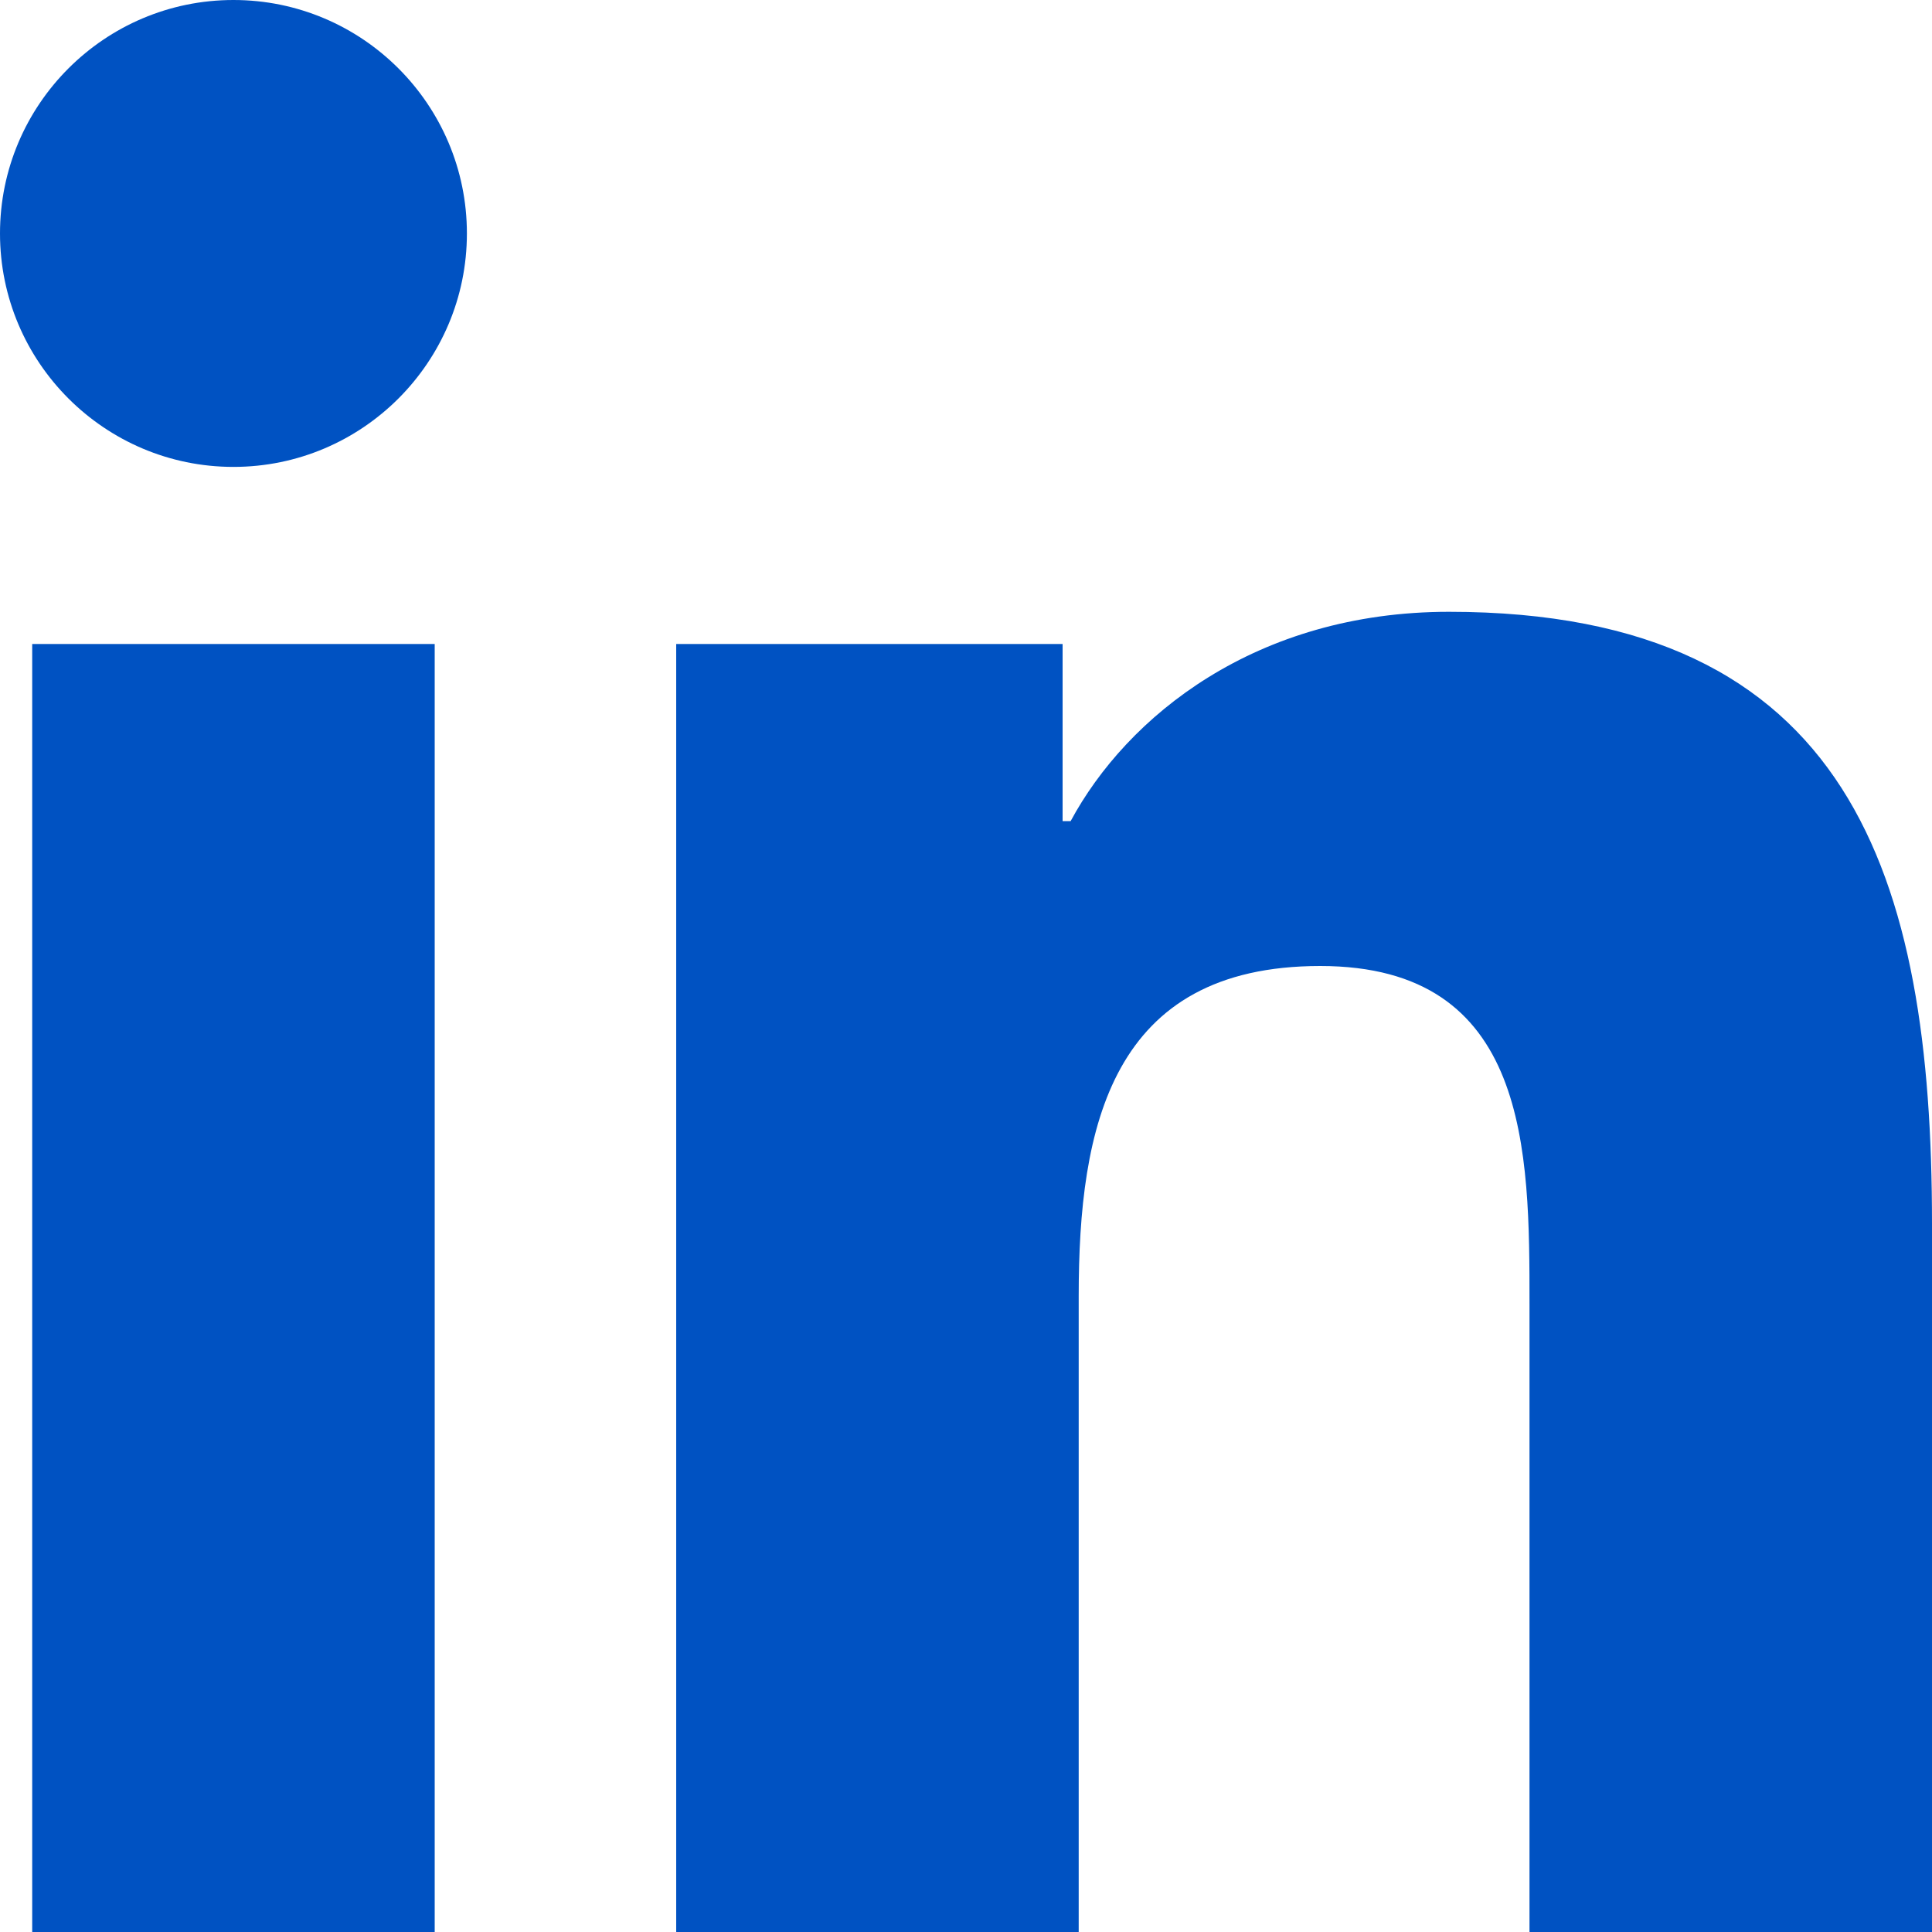
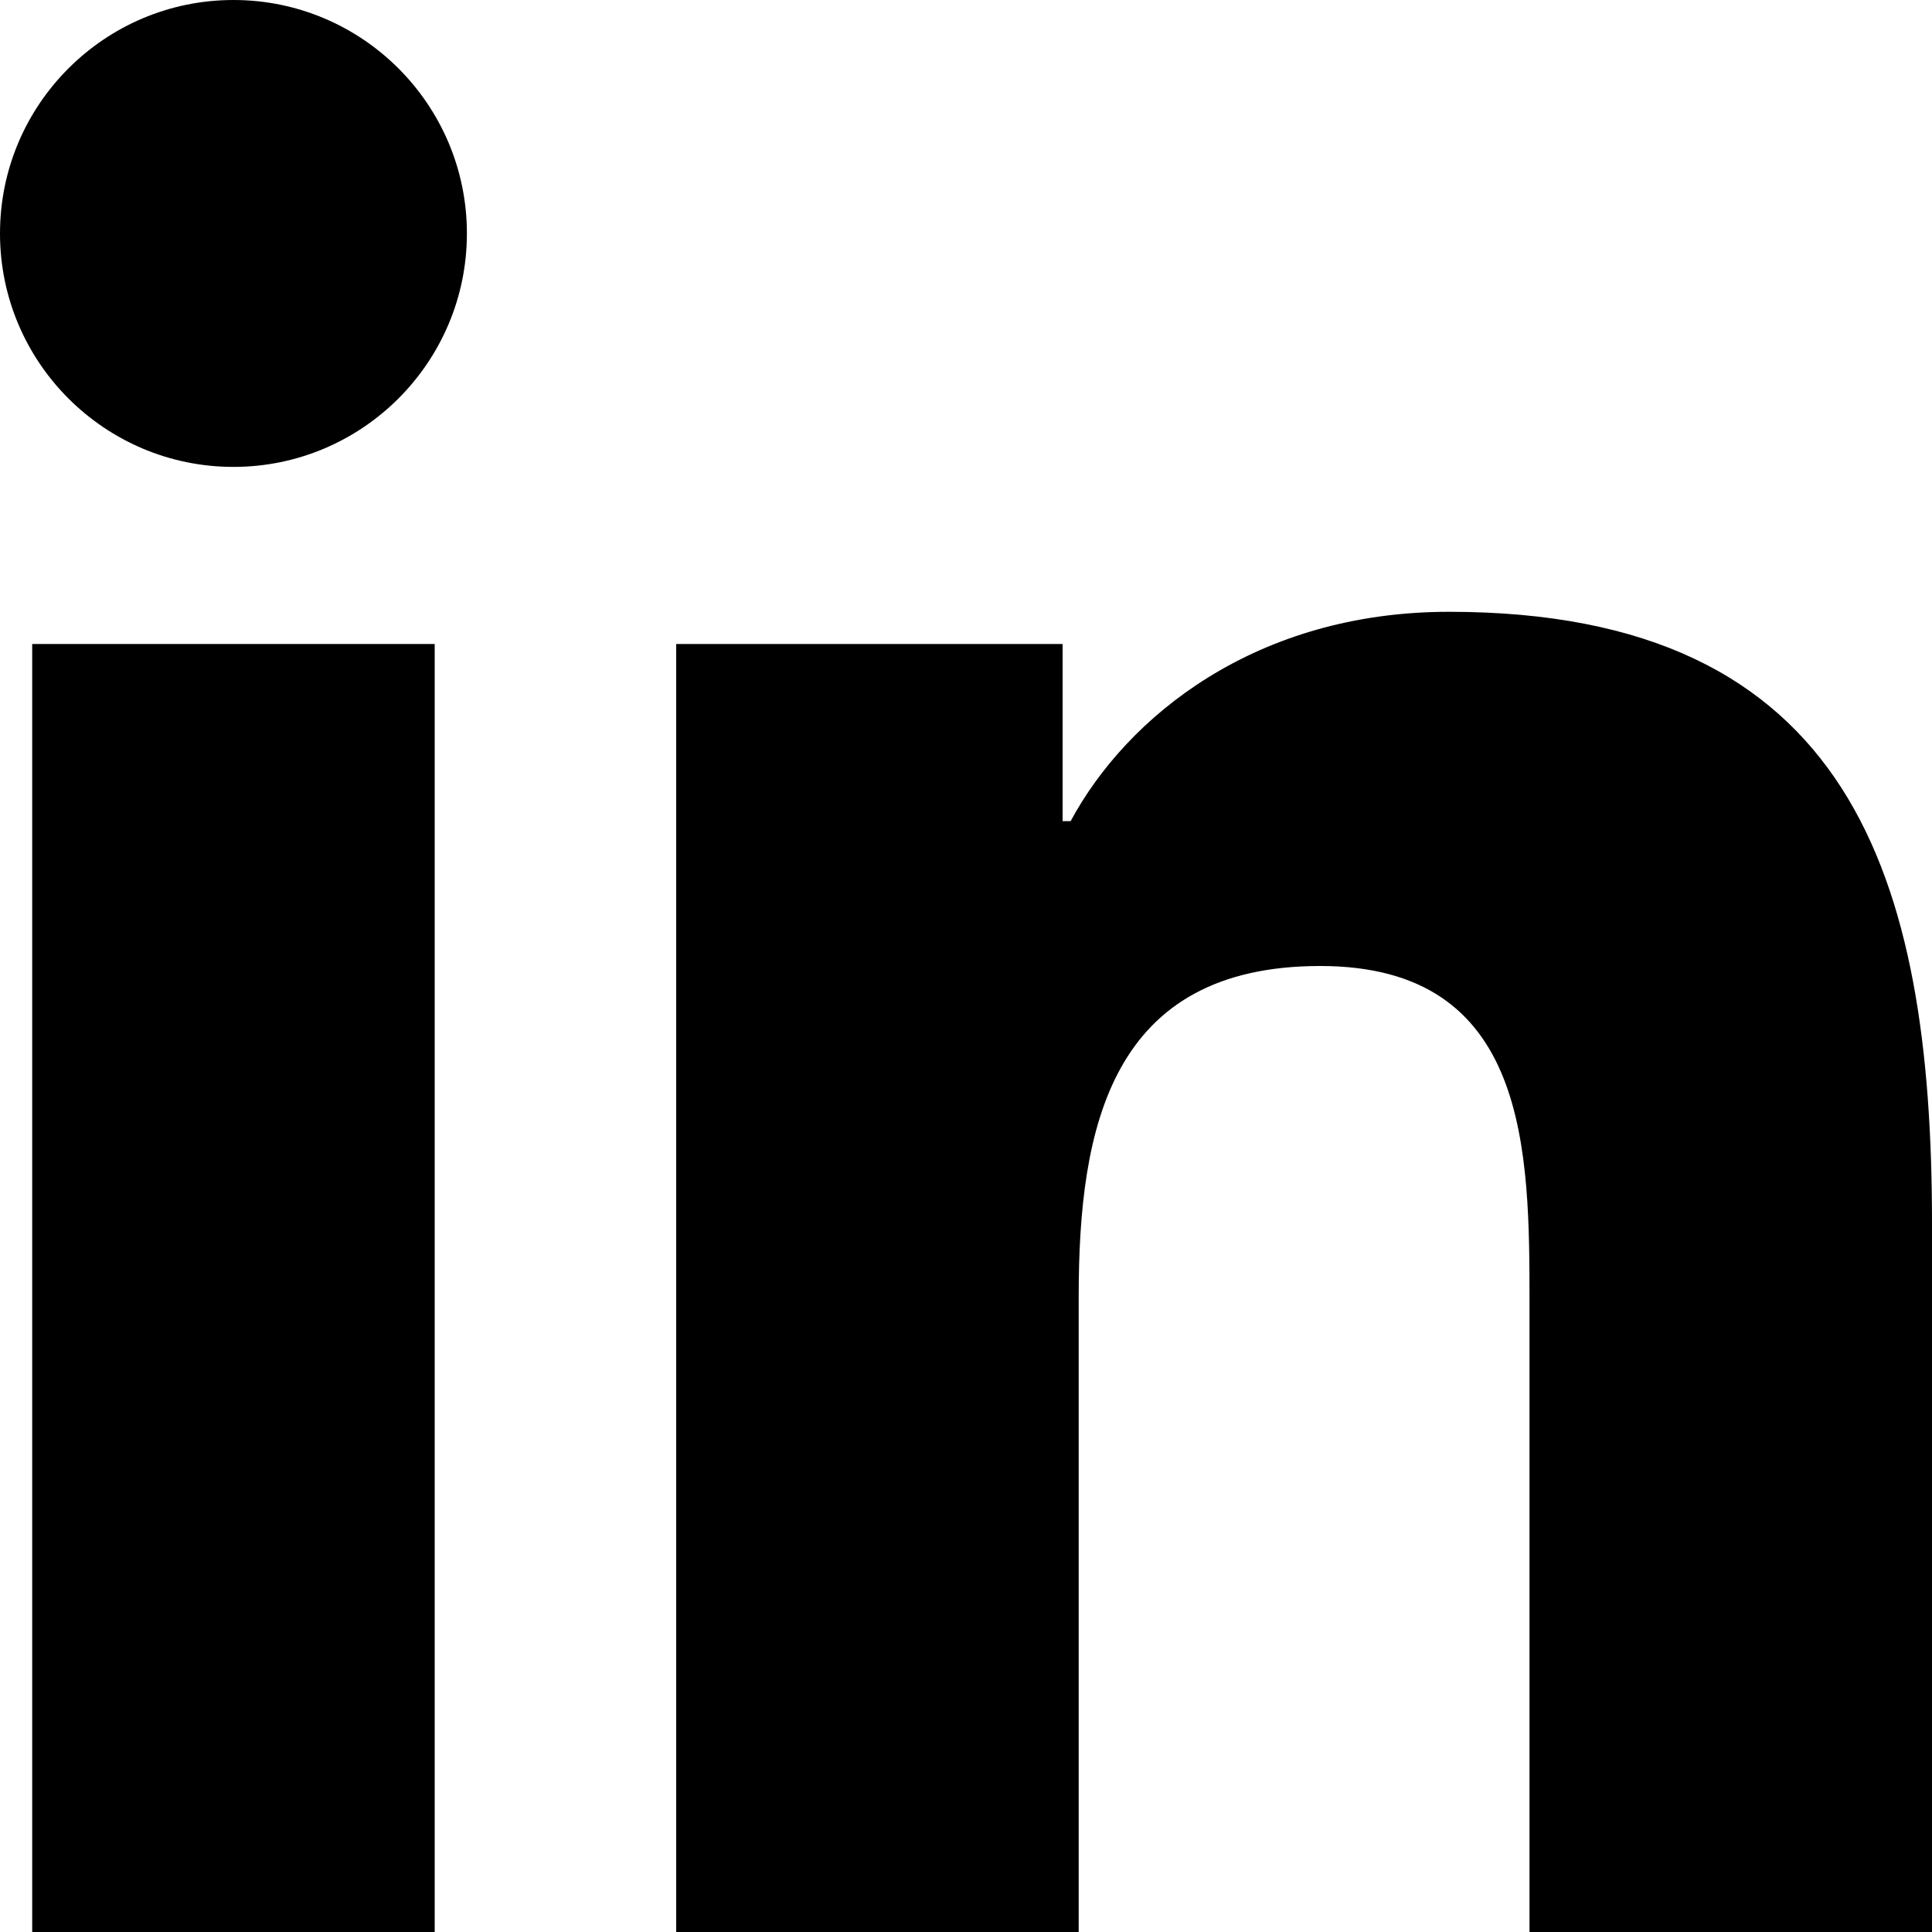
- <svg xmlns="http://www.w3.org/2000/svg" xmlns:xlink="http://www.w3.org/1999/xlink" version="1.1" id="Layer_1" x="0px" y="0px" viewBox="0 0 24 24" style="enable-background:new 0 0 24 24;" xml:space="preserve">
-   <style type="text/css">
- 	.st0{clip-path:url(#SVGID_00000060734049691970523680000005330983150559586956_);}
- 	.st1{fill:#0052C2;}
- </style>
+ <svg xmlns="http://www.w3.org/2000/svg" version="1.1" id="Layer_1" x="0px" y="0px" viewBox="0 0 24 24" style="enable-background:new 0 0 24 24;" xml:space="preserve">
  <g>
-     <defs>
-       <rect id="SVGID_1_" width="24" height="24" />
-     </defs>
-     <clipPath id="SVGID_00000131331742285954035600000004121183781760172984_">
-       <use xlink:href="#SVGID_1_" style="overflow:visible;" />
-     </clipPath>
-     <g style="clip-path:url(#SVGID_00000131331742285954035600000004121183781760172984_);">
-       <path class="st1" d="M5.4,24h-5V8h5V24z" />
-       <path class="st1" d="M2.9,5.8C1.3,5.8,0,4.5,0,2.9S1.3,0,2.9,0s2.9,1.3,2.9,2.9S4.5,5.8,2.9,5.8z" />
-       <path class="st1" d="M19,24v-7.8c0-1.9,0-4.2-2.6-4.2c-2.6,0-3,2-3,4.1V24h-5V8h4.8v2.2h0.1C14,8.9,15.6,7.6,18,7.6    c5,0,6,3.3,6,7.6V24H19z" />
-     </g>
+     <path d="M5.4,24h-5V8h5V24z" />
+     <path d="M2.9,5.8C1.3,5.8,0,4.5,0,2.9S1.3,0,2.9,0s2.9,1.3,2.9,2.9S4.5,5.8,2.9,5.8z" />
+     <path d="M19,24v-7.8c0-1.9,0-4.2-2.6-4.2c-2.6,0-3,2-3,4.1V24h-5V8h4.8v2.2h0.1C14,8.9,15.6,7.6,18,7.6     c5,0,6,3.3,6,7.6V24H19z" />
  </g>
</svg>
